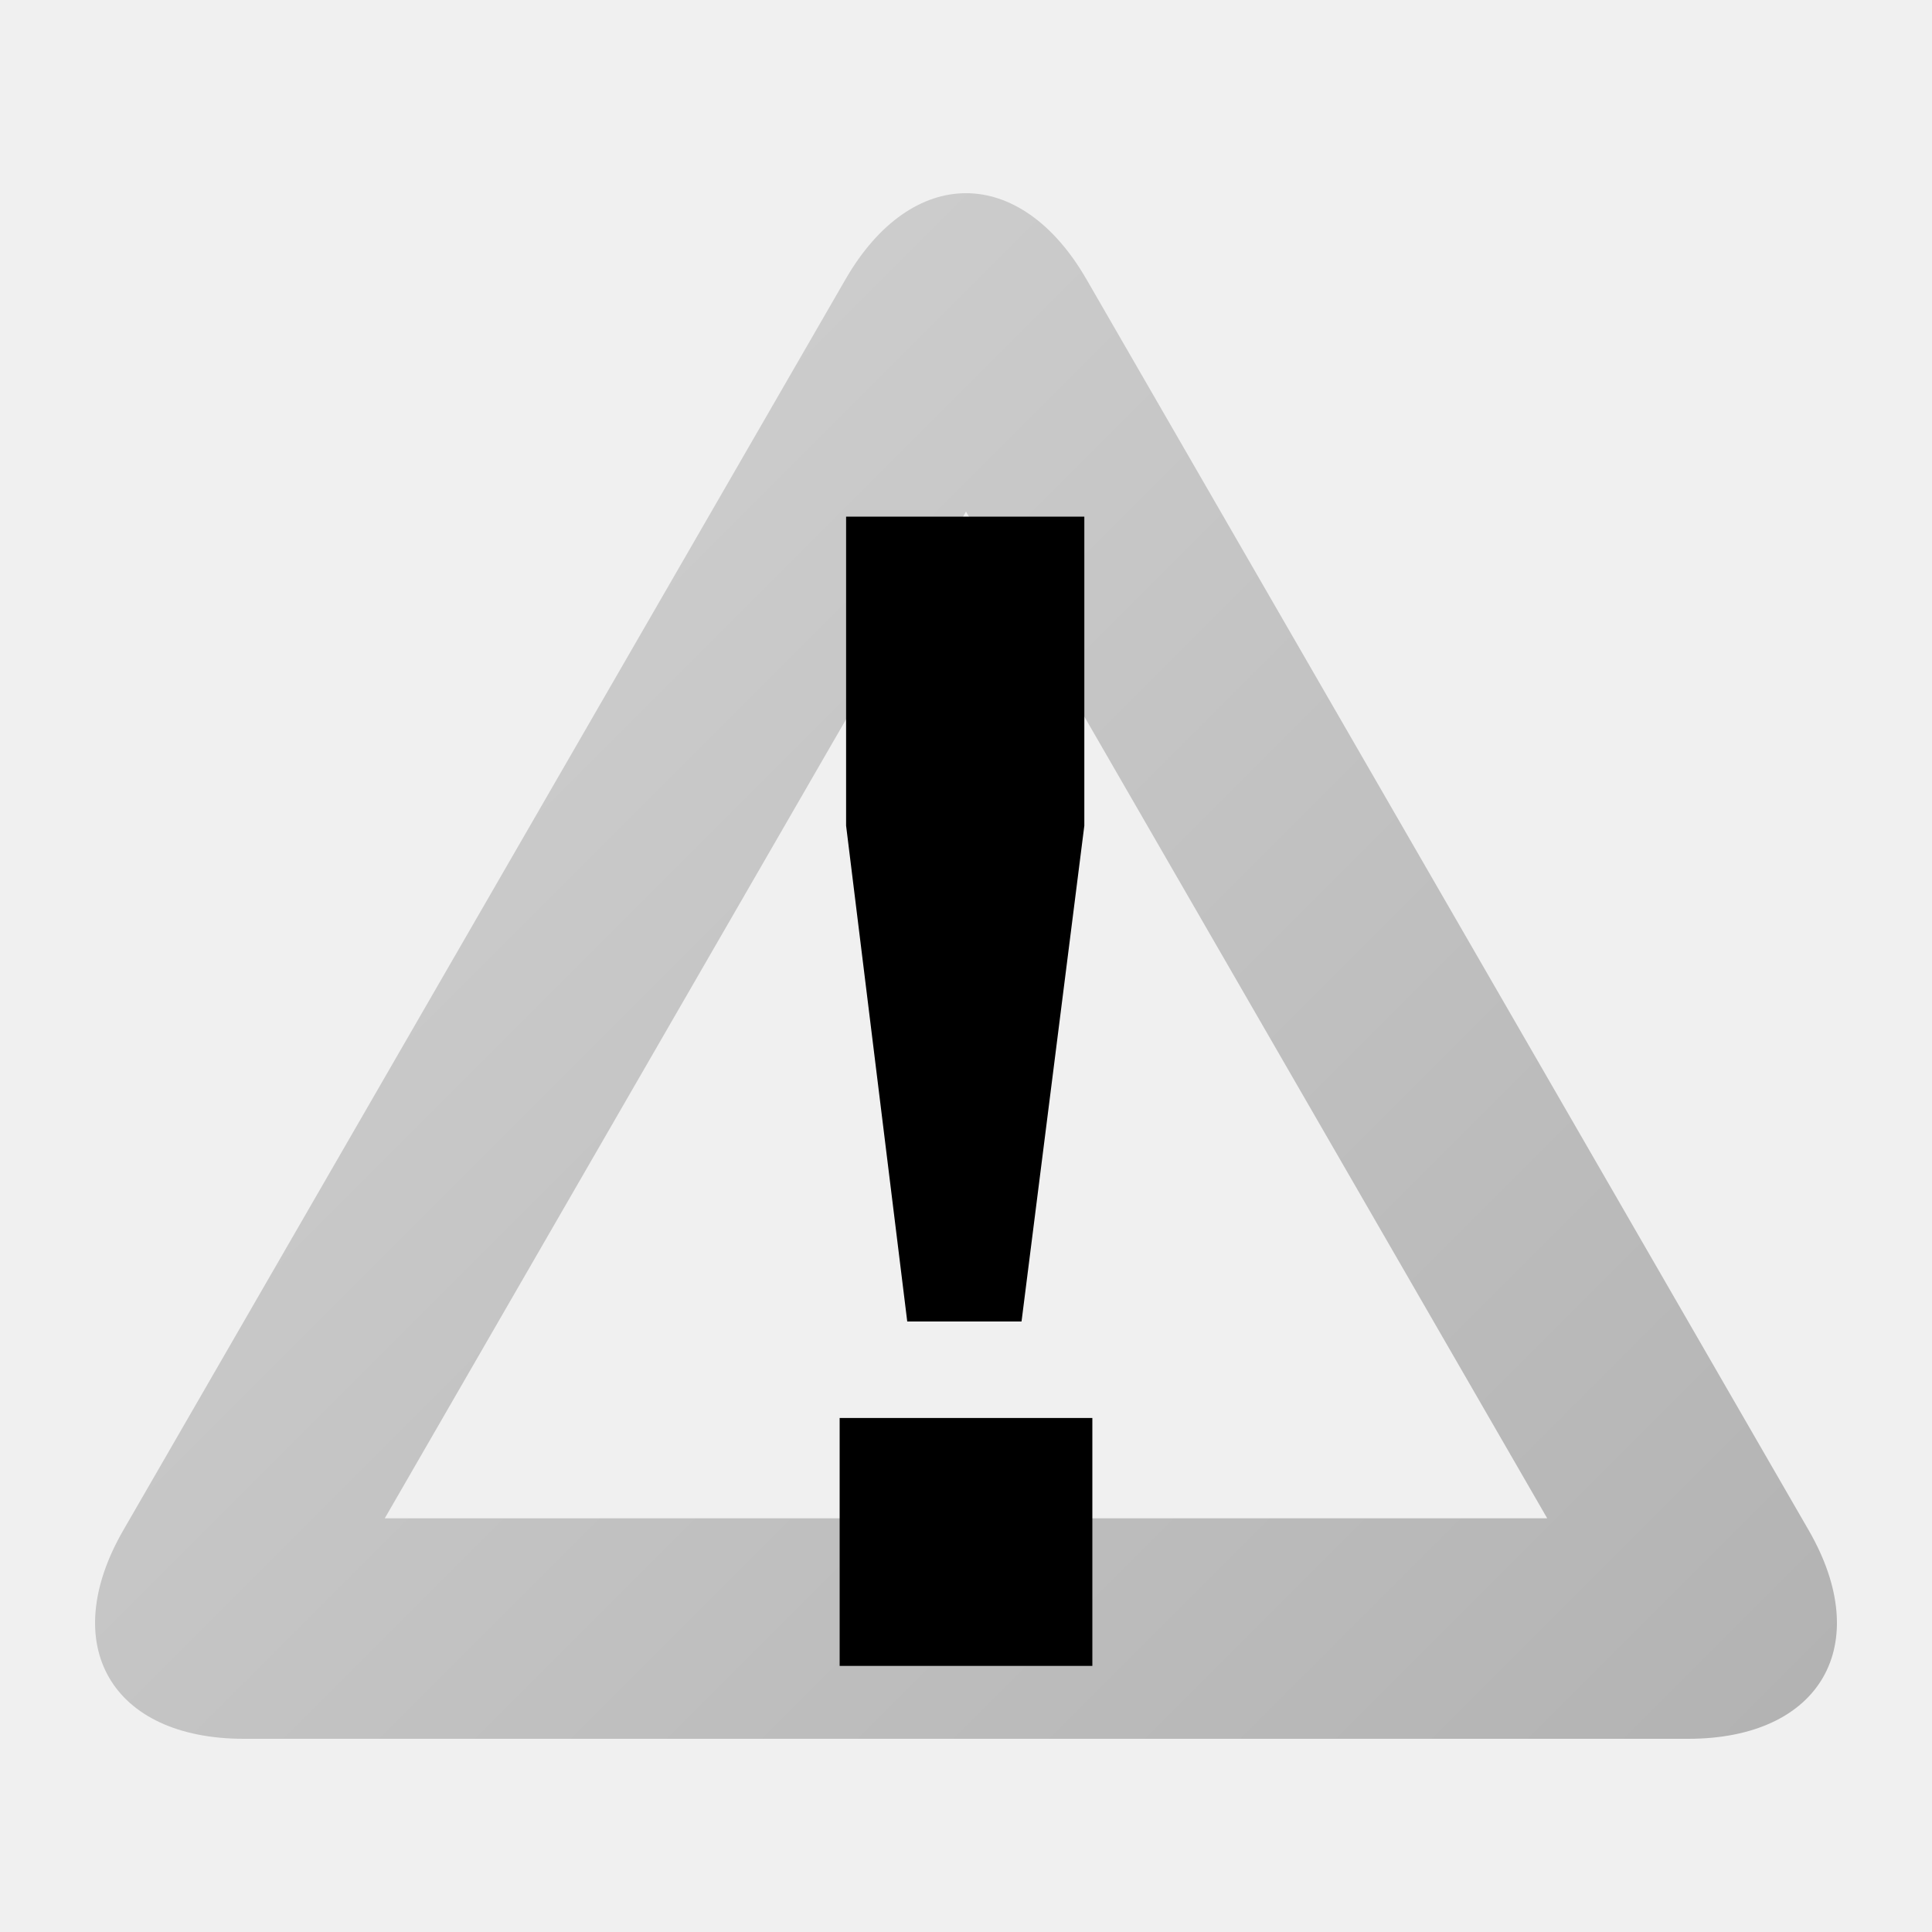
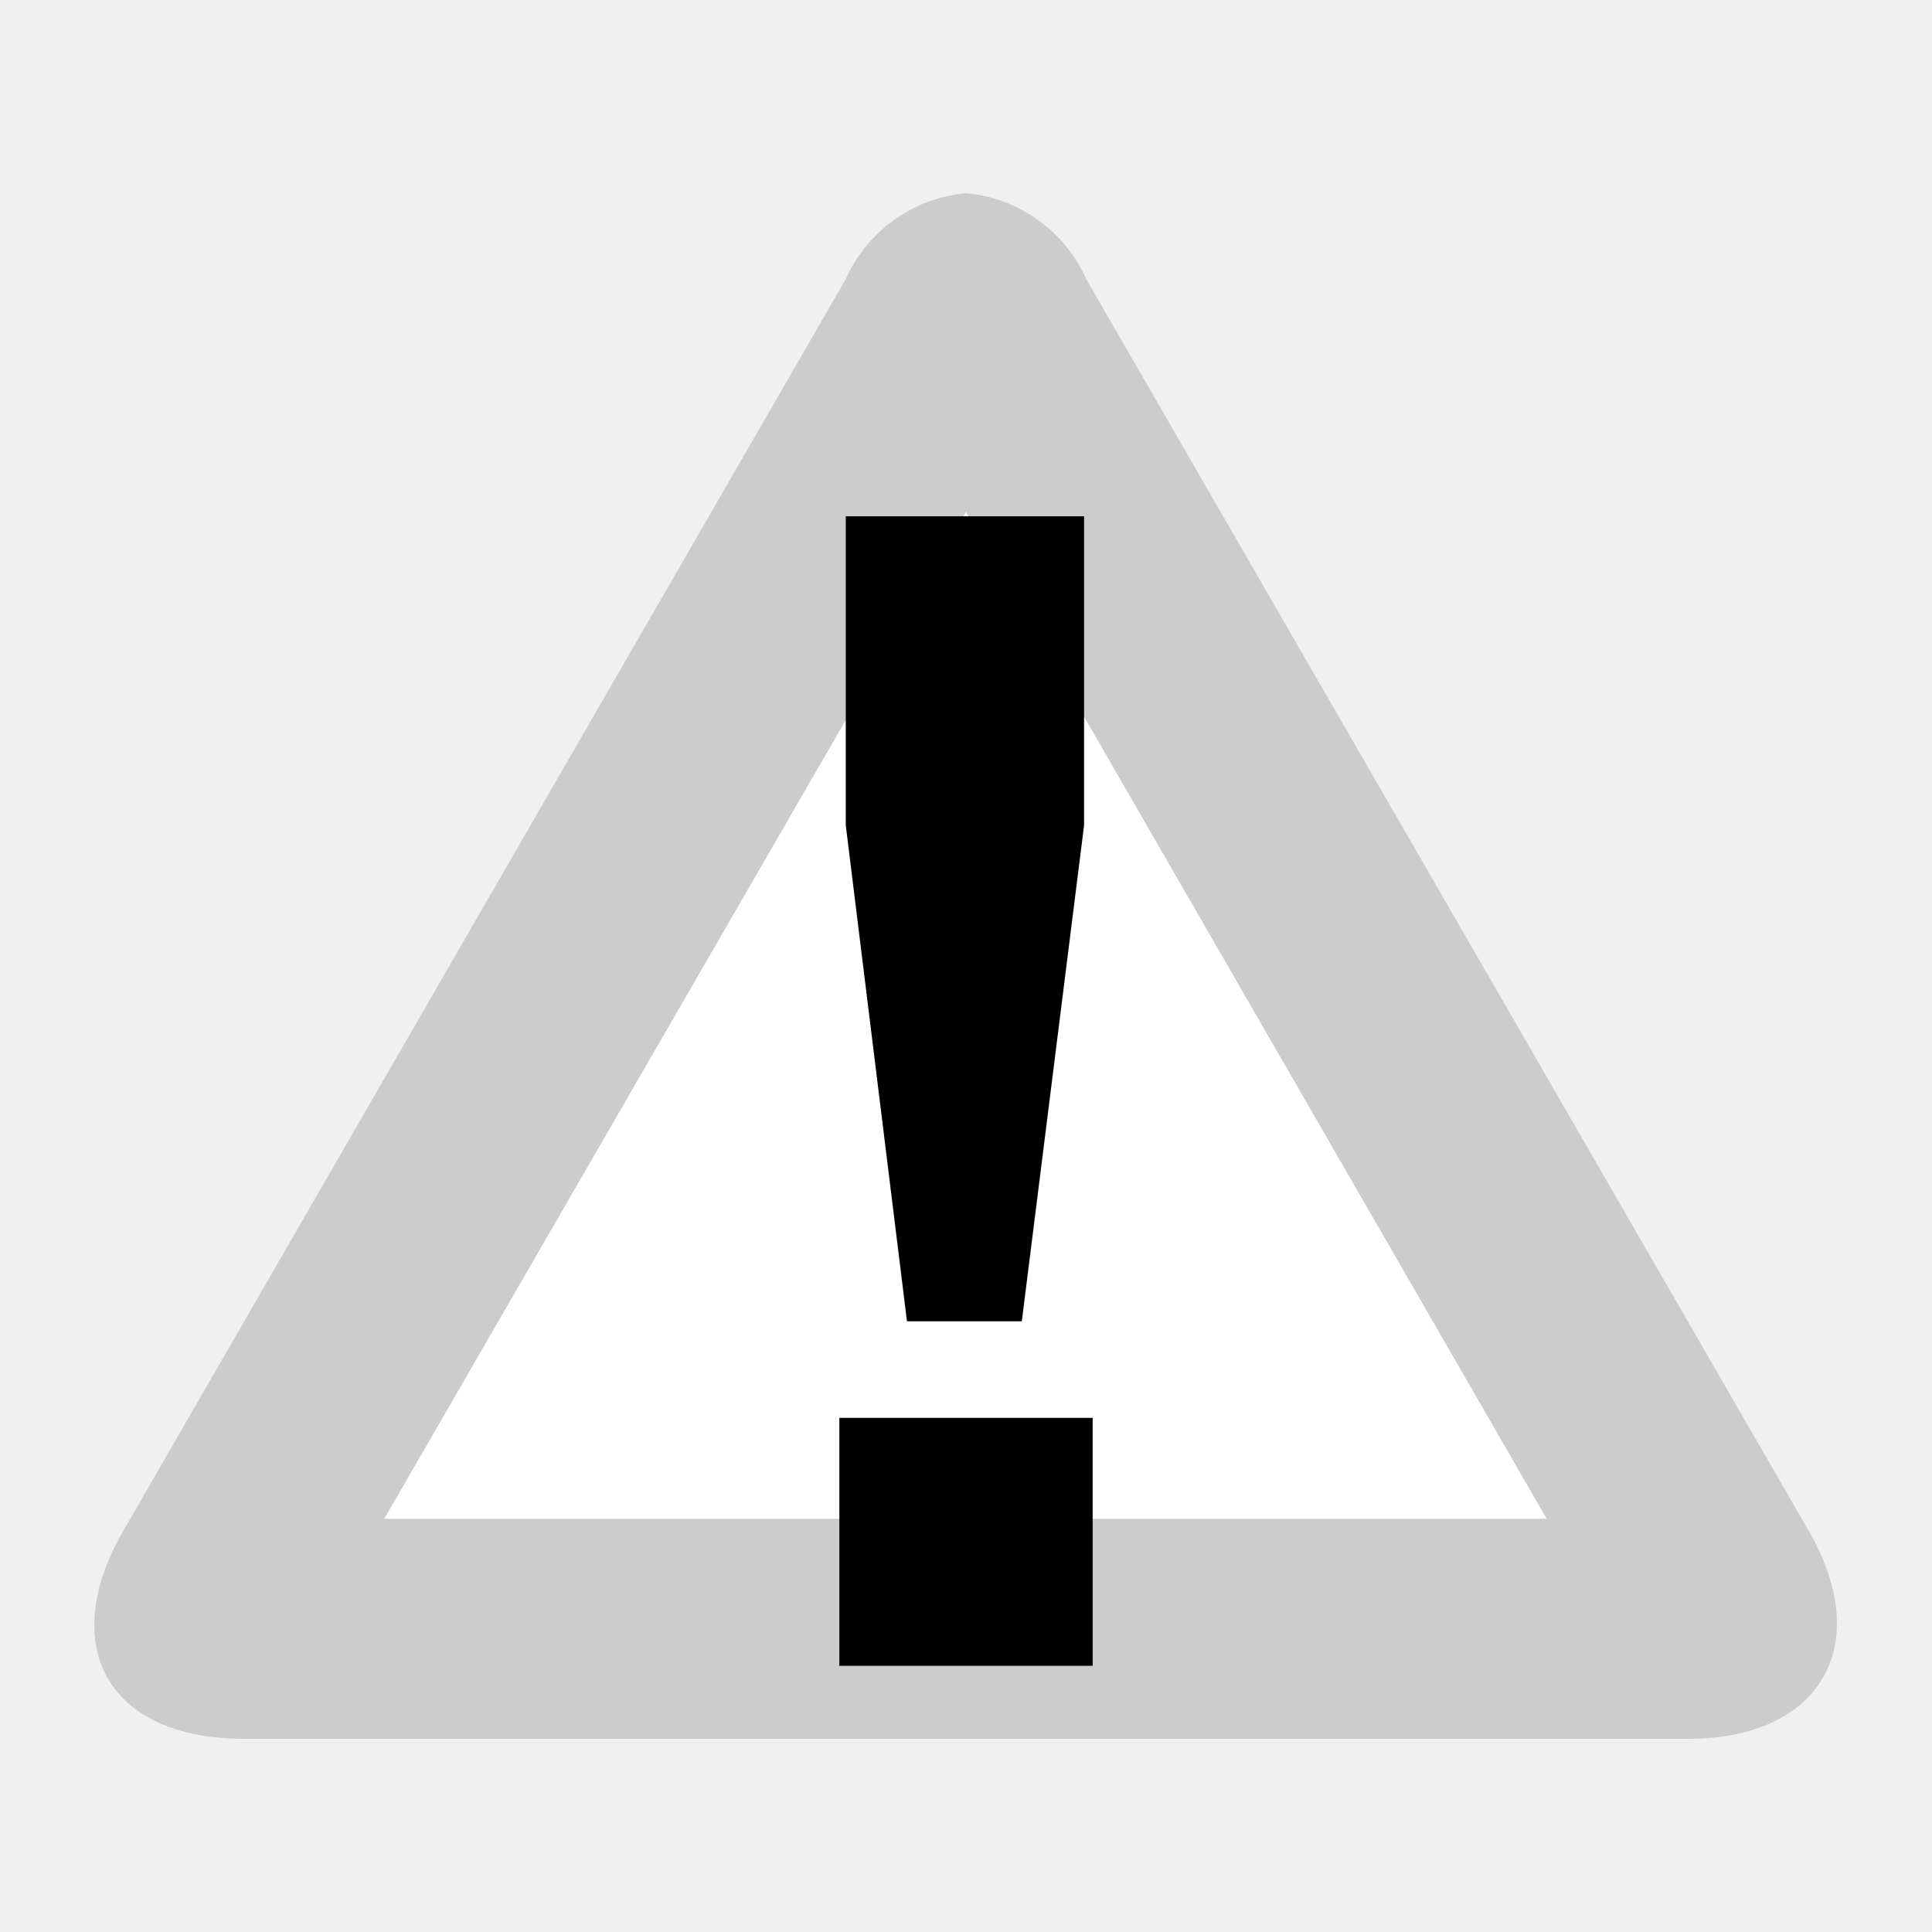
- <svg xmlns="http://www.w3.org/2000/svg" width="18" height="18" viewBox="0 0 500 500">
-   <linearGradient id="a" gradientUnits="userSpaceOnUse" x1="95.232" y1="192.873" x2="404.768" y2="502.409">
-     <stop offset="0" stop-color="#CCC" />
-     <stop offset="1" stop-color="#b3b3b3" />
-   </linearGradient>
-   <path fill="url(#a)" d="M250 132.403l150.418 260.535H99.58L250 132.403M250 50c-11.3 0-22.6 7.424-31.172 22.272L31.92 396.008C14.778 425.704 28.805 450 63.095 450h373.812c34.29 0 48.318-24.296 31.173-53.992L281.172 72.272C272.6 57.424 261.3 50 250 50z" />
-   <path d="M282.7 366.98v64.153h-65.4V366.98h65.4zm-18.328-24.982h-29.578L218.97 213.685v-79.972h61.653v79.972l-16.25 128.313z" />
+ <svg xmlns="http://www.w3.org/2000/svg" width="18" height="18" viewBox="0 0 18 18">
+   <defs>
+     <linearGradient id="a" x1="5450.79" y1="-3924.12" x2="5760.32" y2="-4233.66" gradientTransform="matrix(.04 0 0 -.04 -192.8 -134.32)" gradientUnits="userSpaceOnUse">
+       <stop offset="0" stop-color="#ccc" />
+       <stop offset="1" stop-color="#b3b3b3" />
+     </linearGradient>
+   </defs>
+   <path d="M9 1.8a1.36 1.36 0 0 0-1.12.8L1.15 14.26C.53 15.33 1 16.2 2.27 16.2h13.46c1.23 0 1.74-.87 1.12-1.94L10.12 2.6A1.36 1.36 0 0 0 9 1.8z" fill="url(#a)" />
+   <path fill="#fff" d="M9 4.77l5.41 9.38H3.58L9 4.77" />
+   <path d="M10.18 13.21v2.31H7.82v-2.31zm-.66-.9H8.45l-.57-4.62V4.81h2.22v2.88l-.58 4.62z" />
</svg>
